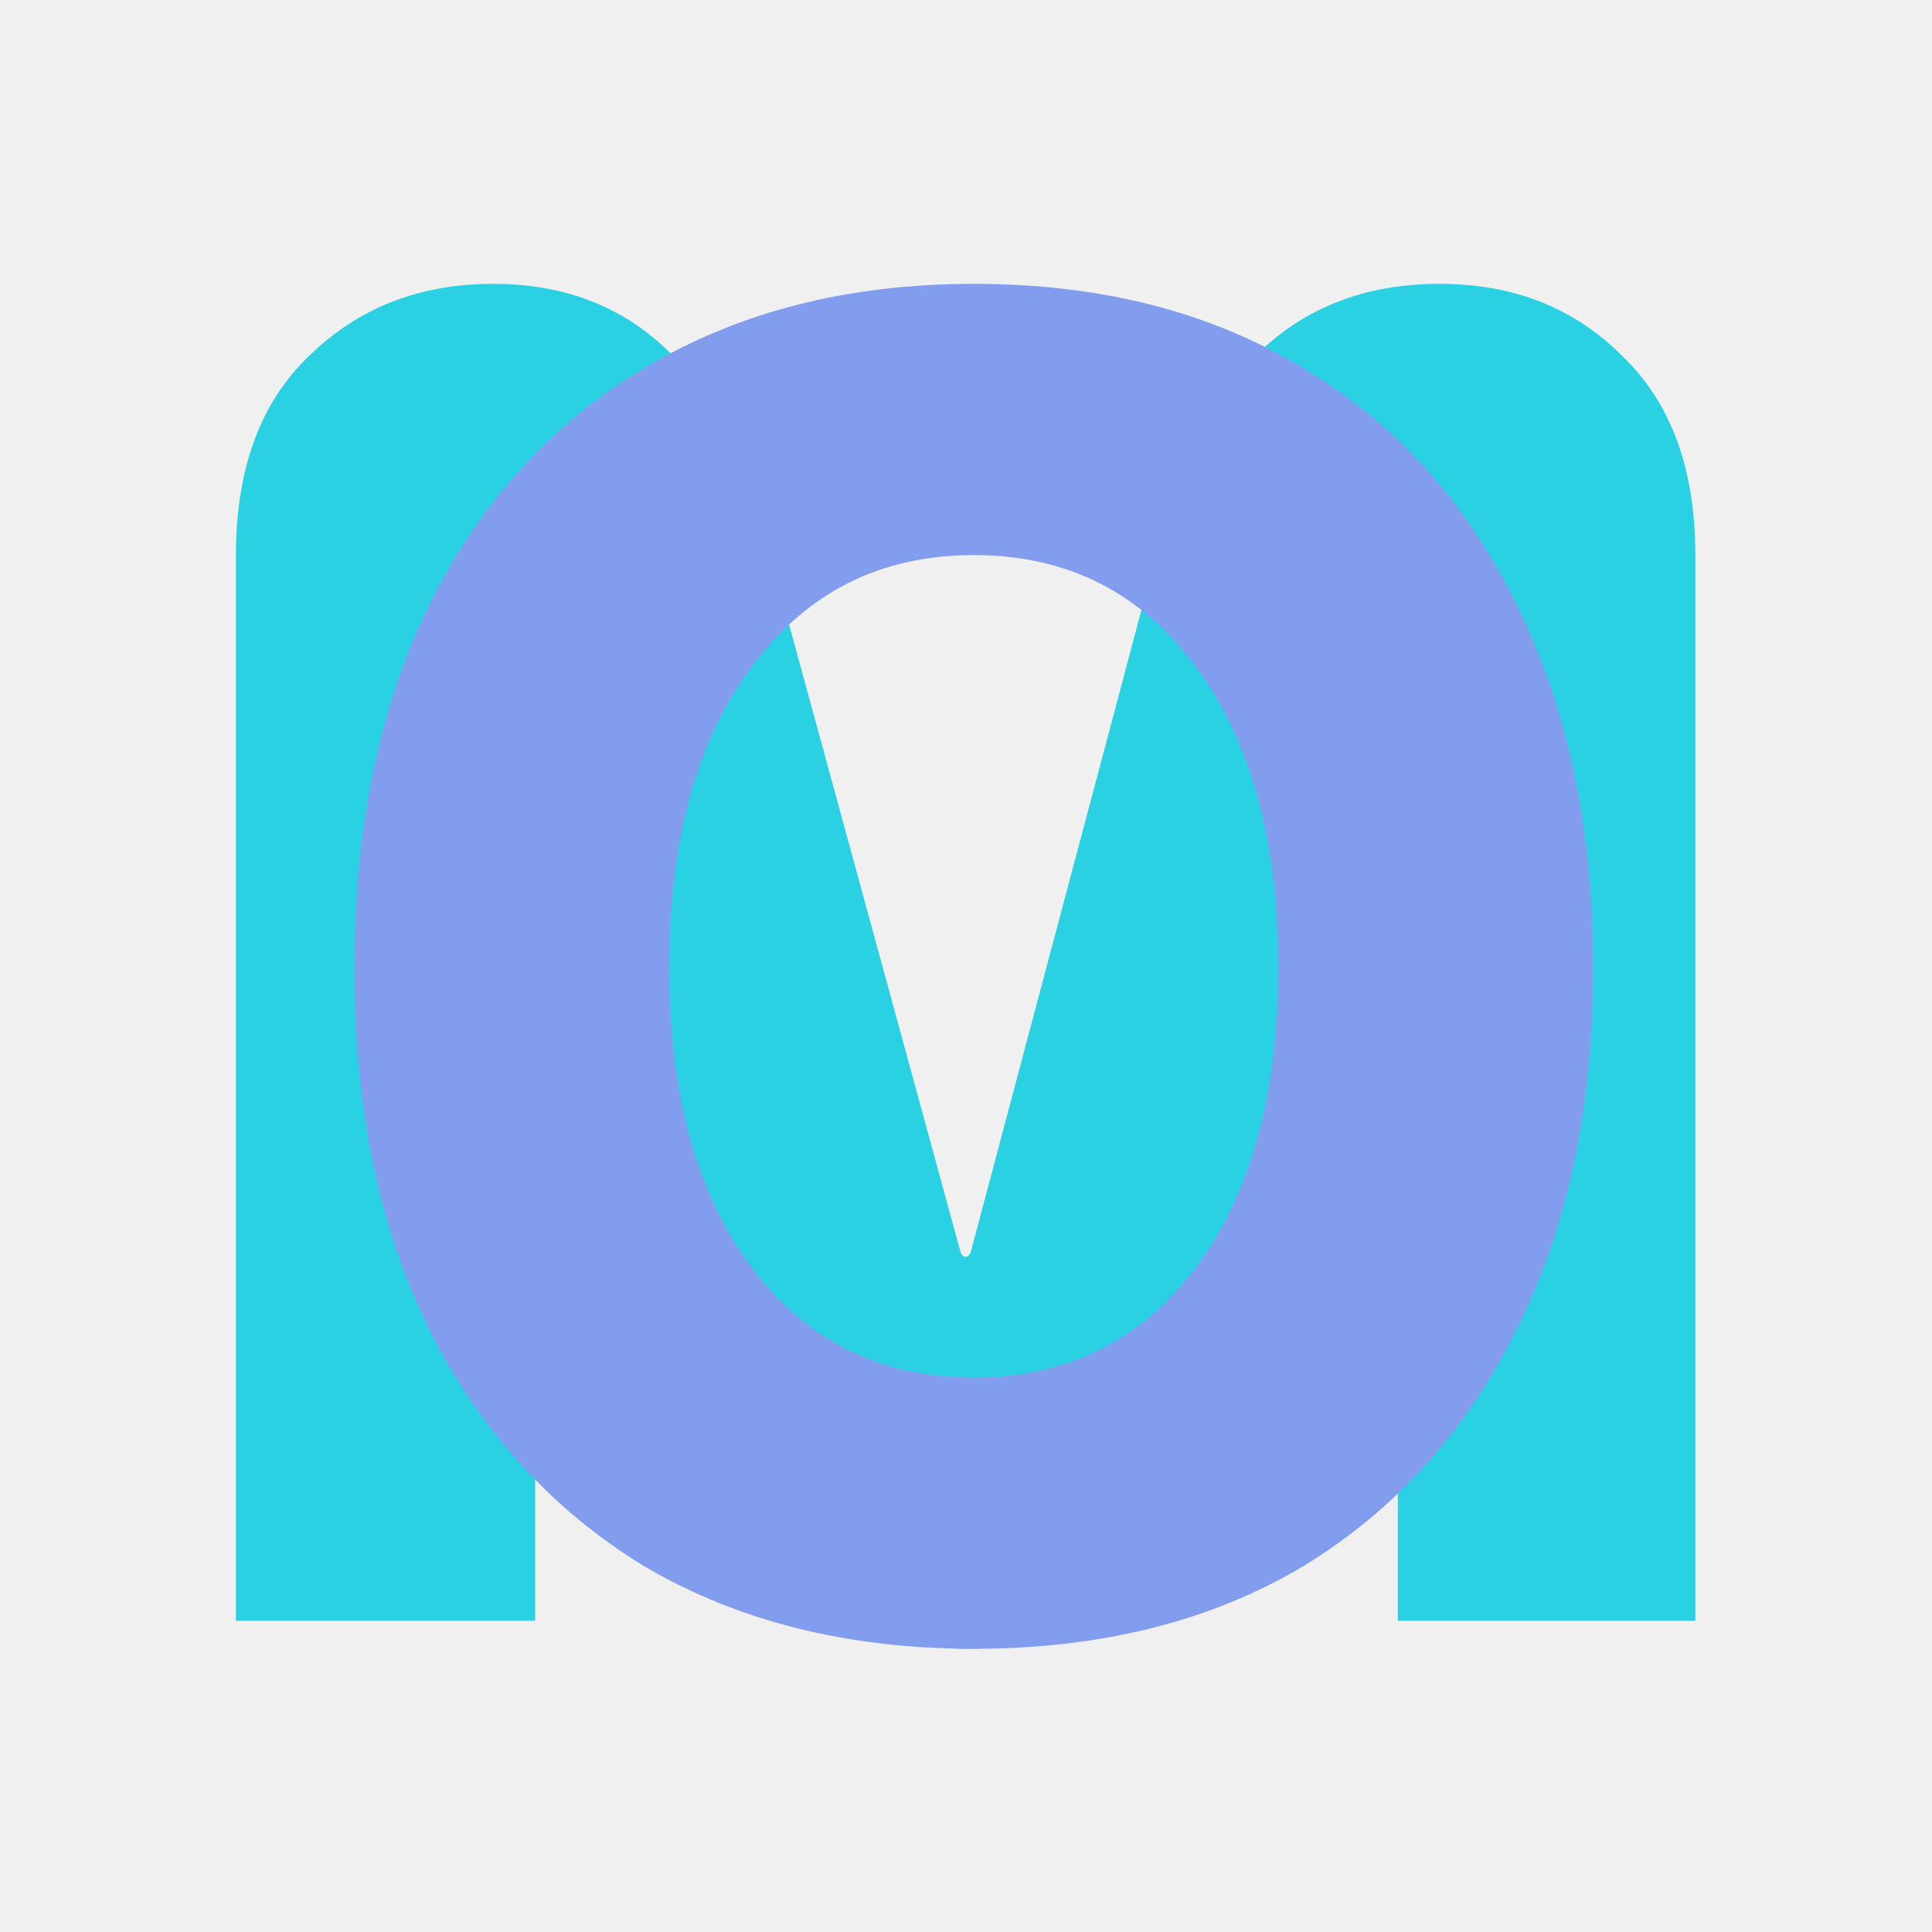
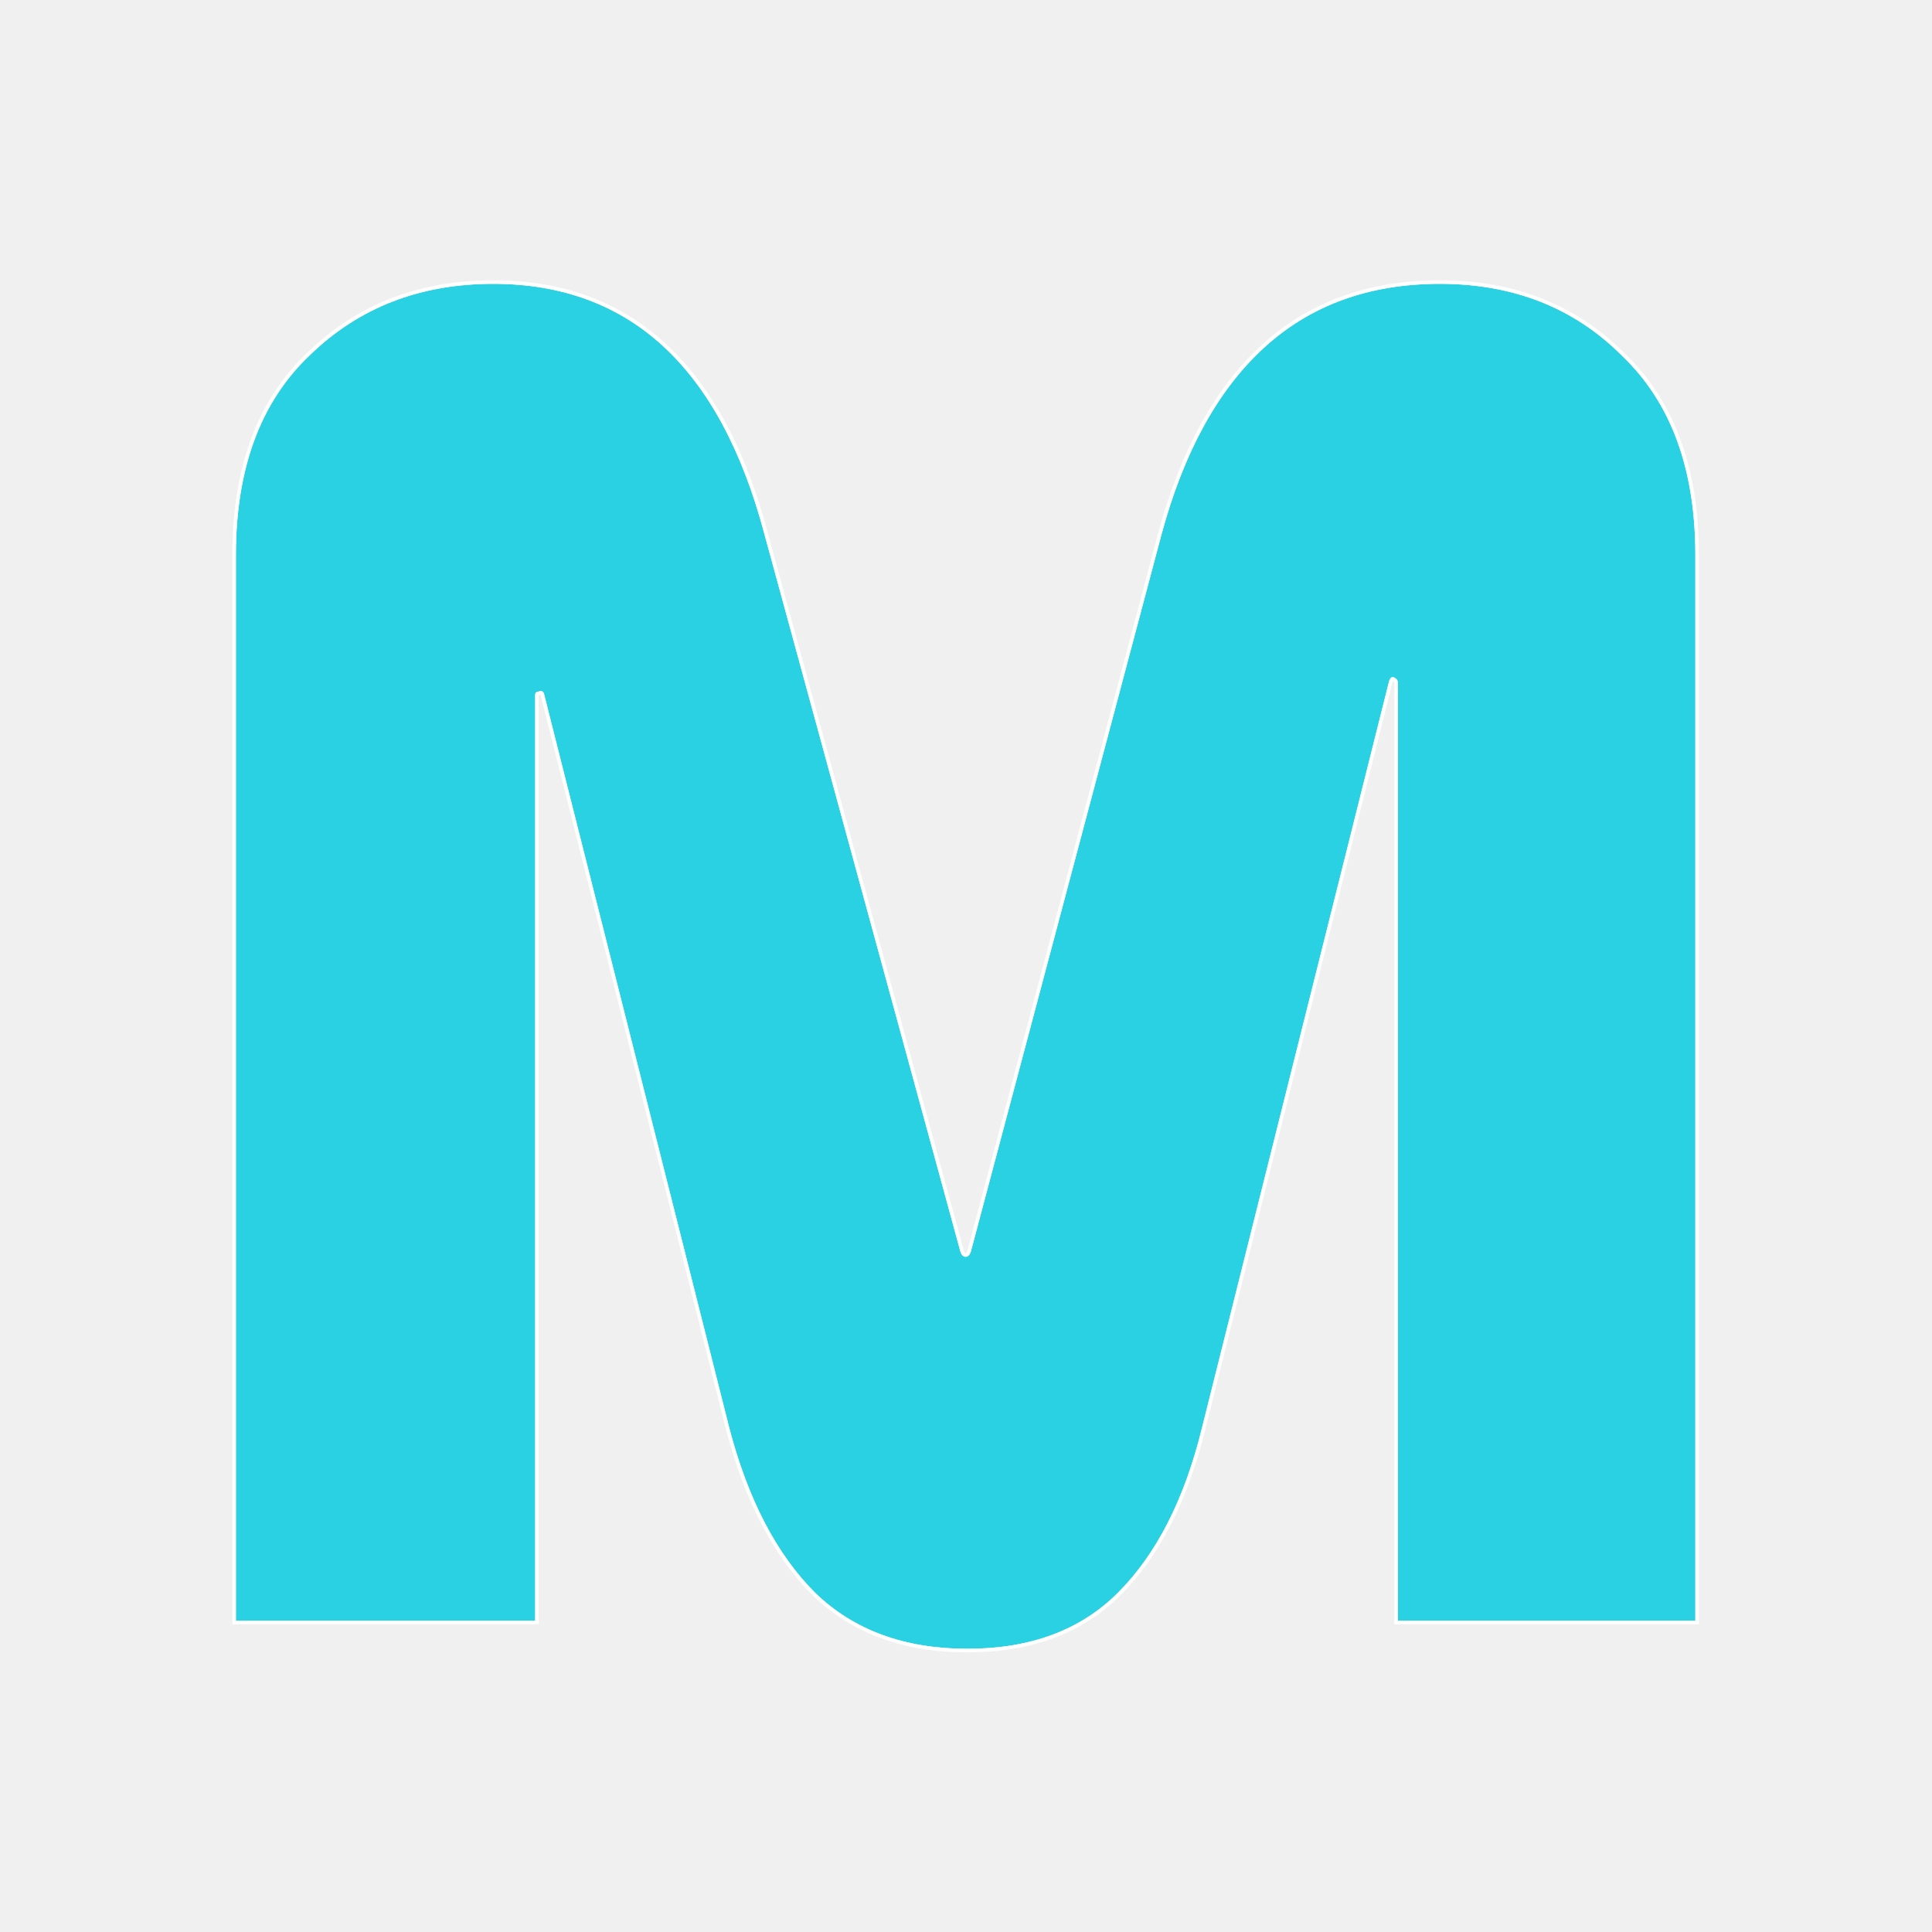
<svg xmlns="http://www.w3.org/2000/svg" width="1080" height="1080" viewBox="0 0 1080 1080" fill="none">
  <g clip-path="url(#clip0_244_5)">
+     <mask id="path-1-outside-1_244_5" maskUnits="userSpaceOnUse" x="129" y="156" width="821" height="768" fill="black">
+       <rect fill="white" x="129" y="156" width="821" height="768" />
+       <path d="M540.772 921.673C505.557 921.673 477.189 911.239 455.668 890.371C434.148 868.85 418.17 838.2 407.736 798.42L304.047 387.574C303.395 386.27 302.417 385.944 301.112 386.596C299.808 386.596 299.156 387.248 299.156 388.553V906.022H131.883V310.296C131.883 262.038 145.578 224.867 172.968 198.781C200.357 172.044 234.594 158.675 275.679 158.675C351.979 158.675 402.519 205.303 427.3 298.558L536.859 699.621C537.511 701.577 538.489 702.556 539.794 702.556C541.098 702.556 542.076 701.577 542.728 699.621L649.352 298.558C661.743 252.909 680.655 218.345 706.088 194.868C732.174 170.739 765.106 158.675 804.887 158.675C845.971 158.675 879.882 172.044 906.62 198.781C934.009 224.867 947.704 262.038 947.704 310.296V906.022H781.41V381.705C781.41 380.401 780.758 379.423 779.453 378.771C778.149 378.118 777.171 378.771 776.519 380.727L671.851 798.42C662.069 838.2 646.418 868.85 624.897 890.371C604.029 911.239 575.987 921.673 540.772 921.673Z" />
+     </mask>
    <path d="M540.772 921.673C505.557 921.673 477.189 911.239 455.668 890.371C434.148 868.85 418.17 838.2 407.736 798.42L304.047 387.574C303.395 386.27 302.417 385.944 301.112 386.596C299.808 386.596 299.156 387.248 299.156 388.553V906.022H131.883V310.296C131.883 262.038 145.578 224.867 172.968 198.781C200.357 172.044 234.594 158.675 275.679 158.675C351.979 158.675 402.519 205.303 427.3 298.558L536.859 699.621C537.511 701.577 538.489 702.556 539.794 702.556C541.098 702.556 542.076 701.577 542.728 699.621L649.352 298.558C661.743 252.909 680.655 218.345 706.088 194.868C732.174 170.739 765.106 158.675 804.887 158.675C845.971 158.675 879.882 172.044 906.62 198.781C934.009 224.867 947.704 262.038 947.704 310.296V906.022H781.41V381.705C781.41 380.401 780.758 379.423 779.453 378.771C778.149 378.118 777.171 378.771 776.519 380.727L671.851 798.42C662.069 838.2 646.418 868.85 624.897 890.371C604.029 911.239 575.987 921.673 540.772 921.673Z" fill="#2AD1E2" />
-     <path d="M544.327 921.673C473.897 921.673 412.596 906.348 360.425 875.698C308.907 844.395 268.8 800.376 240.106 743.64C212.065 686.904 198.044 619.408 198.044 541.152C198.044 462.896 212.065 395.074 240.106 337.686C268.8 280.298 308.907 236.279 360.425 205.629C412.596 174.326 473.897 158.675 544.327 158.675C615.41 158.675 676.711 174.326 728.23 205.629C779.748 236.279 819.529 280.298 847.57 337.686C876.264 395.074 890.611 462.896 890.611 541.152C890.611 619.408 876.264 686.904 847.57 743.64C819.529 800.376 779.748 844.395 728.23 875.698C676.711 906.348 615.41 921.673 544.327 921.673ZM544.327 770.052C596.498 770.052 637.909 749.509 668.559 708.425C699.21 667.34 714.535 611.583 714.535 541.152C714.535 470.07 699.21 413.986 668.559 372.901C637.909 331.165 596.498 310.296 544.327 310.296C492.157 310.296 450.746 331.165 420.096 372.901C389.445 413.986 374.12 470.07 374.12 541.152C374.12 611.583 389.445 667.34 420.096 708.425C450.746 749.509 492.157 770.052 544.327 770.052Z" fill="#829CEE" />
+     <path d="M455.668 890.371L454.254 891.785L454.265 891.796L454.276 891.806L455.668 890.371ZM407.736 798.419L405.797 798.909L405.799 798.918L405.802 798.927L407.736 798.419ZM304.047 387.574L305.986 387.085L305.933 386.874L305.836 386.68L304.047 387.574ZM301.112 386.596V388.596H301.584L302.007 388.385L301.112 386.596ZM299.156 906.022V908.022H301.156V906.022H299.156ZM131.883 906.022H129.883V908.022H131.883V906.022ZM172.968 198.781L174.347 200.23L174.356 200.221L174.365 200.212L172.968 198.781ZM427.3 298.558L425.367 299.072L425.371 299.085L427.3 298.558ZM536.859 699.621L534.93 700.148L534.944 700.201L534.962 700.253L536.859 699.621ZM542.728 699.621L544.626 700.253L544.645 700.195L544.661 700.135L542.728 699.621ZM649.352 298.558L647.422 298.034L647.42 298.044L649.352 298.558ZM706.088 194.868L707.445 196.338L707.446 196.337L706.088 194.868ZM906.62 198.781L905.205 200.195L905.223 200.213L905.24 200.23L906.62 198.781ZM947.704 906.022V908.022H949.704V906.022H947.704ZM781.41 906.022H779.41V908.022H781.41V906.022ZM779.453 378.771L780.348 376.982V376.982L779.453 378.771ZM776.519 380.727L774.621 380.094L774.597 380.167L774.579 380.241L776.519 380.727ZM671.851 798.419L669.911 797.933L669.909 797.942L671.851 798.419ZM624.897 890.371L626.312 891.785V891.785L624.897 890.371ZM540.772 921.673V919.673C505.979 919.673 478.143 909.379 457.061 888.935L455.668 890.371L454.276 891.806C476.234 913.099 505.134 923.673 540.772 923.673V921.673ZM455.668 890.371L457.082 888.956C435.886 867.76 420.046 837.465 409.671 797.912L407.736 798.419L405.802 798.927C416.295 838.934 432.41 869.94 454.254 891.785L455.668 890.371ZM407.736 798.419L409.676 797.93L305.986 387.085L304.047 387.574L302.108 388.064L405.797 798.909L407.736 798.419ZM304.047 387.574L305.836 386.68C305.372 385.752 304.626 384.844 303.457 384.454C302.287 384.064 301.146 384.343 300.218 384.807L301.112 386.596L302.007 388.385C302.189 388.294 302.287 388.274 302.312 388.27C302.327 388.268 302.275 388.277 302.192 388.249C302.108 388.221 302.072 388.183 302.082 388.194C302.1 388.211 302.167 388.286 302.258 388.469L304.047 387.574ZM301.112 386.596V384.596C300.152 384.596 299.064 384.838 298.231 385.671C297.397 386.505 297.156 387.592 297.156 388.553H299.156H301.156C301.156 388.472 301.161 388.415 301.166 388.377C301.172 388.339 301.177 388.325 301.175 388.329C301.174 388.334 301.166 388.356 301.146 388.389C301.126 388.423 301.097 388.462 301.059 388.5C301.021 388.537 300.983 388.566 300.949 388.586C300.916 388.606 300.893 388.614 300.889 388.616C300.885 388.617 300.899 388.612 300.937 388.607C300.974 388.601 301.032 388.596 301.112 388.596V386.596ZM299.156 388.553H297.156V906.022H299.156H301.156V388.553H299.156ZM299.156 906.022V904.022H131.883V906.022V908.022H299.156V906.022ZM131.883 906.022H133.883V310.296H131.883H129.883V906.022H131.883ZM131.883 310.296H133.883C133.883 262.426 147.456 225.84 174.347 200.23L172.968 198.781L171.588 197.333C143.7 223.893 129.883 261.651 129.883 310.296H131.883ZM172.968 198.781L174.365 200.212C201.352 173.868 235.074 160.675 275.679 160.675V158.675V156.675C234.115 156.675 199.363 170.219 171.571 197.35L172.968 198.781ZM275.679 158.675V160.675C313.386 160.675 344.594 172.181 369.453 195.116C394.353 218.088 413.037 252.669 425.367 299.072L427.3 298.558L429.233 298.044C416.783 251.191 397.806 215.831 372.165 192.176C346.484 168.483 314.272 156.675 275.679 156.675V158.675ZM427.3 298.558L425.371 299.085L534.93 700.148L536.859 699.621L538.788 699.094L429.23 298.031L427.3 298.558ZM536.859 699.621L534.962 700.253C535.701 702.471 537.161 704.556 539.794 704.556V702.556V700.556C539.707 700.556 539.635 700.547 539.496 700.408C539.308 700.219 539.029 699.805 538.756 698.989L536.859 699.621ZM539.794 702.556V704.556C542.426 704.556 543.886 702.471 544.626 700.253L542.728 699.621L540.831 698.989C540.559 699.805 540.28 700.219 540.091 700.408C539.952 700.547 539.881 700.556 539.794 700.556V702.556ZM542.728 699.621L544.661 700.135L651.285 299.072L649.352 298.558L647.42 298.044L540.795 699.107L542.728 699.621ZM649.352 298.558L651.283 299.082C663.609 253.667 682.371 219.483 707.445 196.338L706.088 194.868L704.732 193.399C678.938 217.208 659.876 252.15 647.422 298.034L649.352 298.558ZM706.088 194.868L707.446 196.337C733.117 172.591 765.545 160.675 804.887 160.675V158.675V156.675C764.668 156.675 731.23 168.888 704.73 193.4L706.088 194.868ZM804.887 158.675V160.675C845.491 160.675 878.877 173.867 905.205 200.195L906.62 198.781L908.034 197.367C880.887 170.22 846.451 156.675 804.887 156.675V158.675ZM906.62 198.781L905.24 200.23C932.131 225.84 945.704 262.426 945.704 310.296H947.704H949.704C949.704 261.651 935.887 223.893 907.999 197.333L906.62 198.781ZM947.704 310.296H945.704V906.022H947.704H949.704V310.296H947.704ZM947.704 906.022V904.022H781.41V906.022V908.022H947.704V906.022ZM781.41 906.022H783.41V381.705H781.41H779.41V906.022H781.41ZM781.41 381.705H783.41C783.41 380.703 783.153 379.737 782.585 378.884C782.024 378.043 781.237 377.426 780.348 376.982L779.453 378.771L778.559 380.559C778.974 380.767 779.165 380.965 779.256 381.103C779.34 381.228 779.41 381.403 779.41 381.705H781.41ZM779.453 378.771L780.348 376.982C779.234 376.425 777.869 376.282 776.632 377.107C775.583 377.806 774.993 378.979 774.621 380.094L776.519 380.727L778.416 381.359C778.545 380.973 778.668 380.72 778.765 380.564C778.863 380.408 778.903 380.4 778.851 380.435C778.777 380.484 778.658 380.526 778.536 380.526C778.437 380.526 778.436 380.498 778.559 380.559L779.453 378.771ZM776.519 380.727L774.579 380.241L669.911 797.933L671.851 798.419L673.791 798.906L778.459 381.213L776.519 380.727ZM671.851 798.419L669.909 797.942C660.185 837.486 644.671 867.769 623.483 888.956L624.897 890.371L626.312 891.785C648.165 869.932 663.953 838.913 673.793 798.897L671.851 798.419ZM624.897 890.371L623.483 888.956C603.061 909.378 575.567 919.673 540.772 919.673V921.673V923.673C576.408 923.673 604.997 913.099 626.312 891.785L624.897 890.371Z" fill="white" mask="url(#path-1-outside-1_244_5)" />
  </g>
  <defs>
    <clipPath id="clip0_244_5">
      <rect width="1080" height="1080" fill="white" />
    </clipPath>
  </defs>
</svg>
